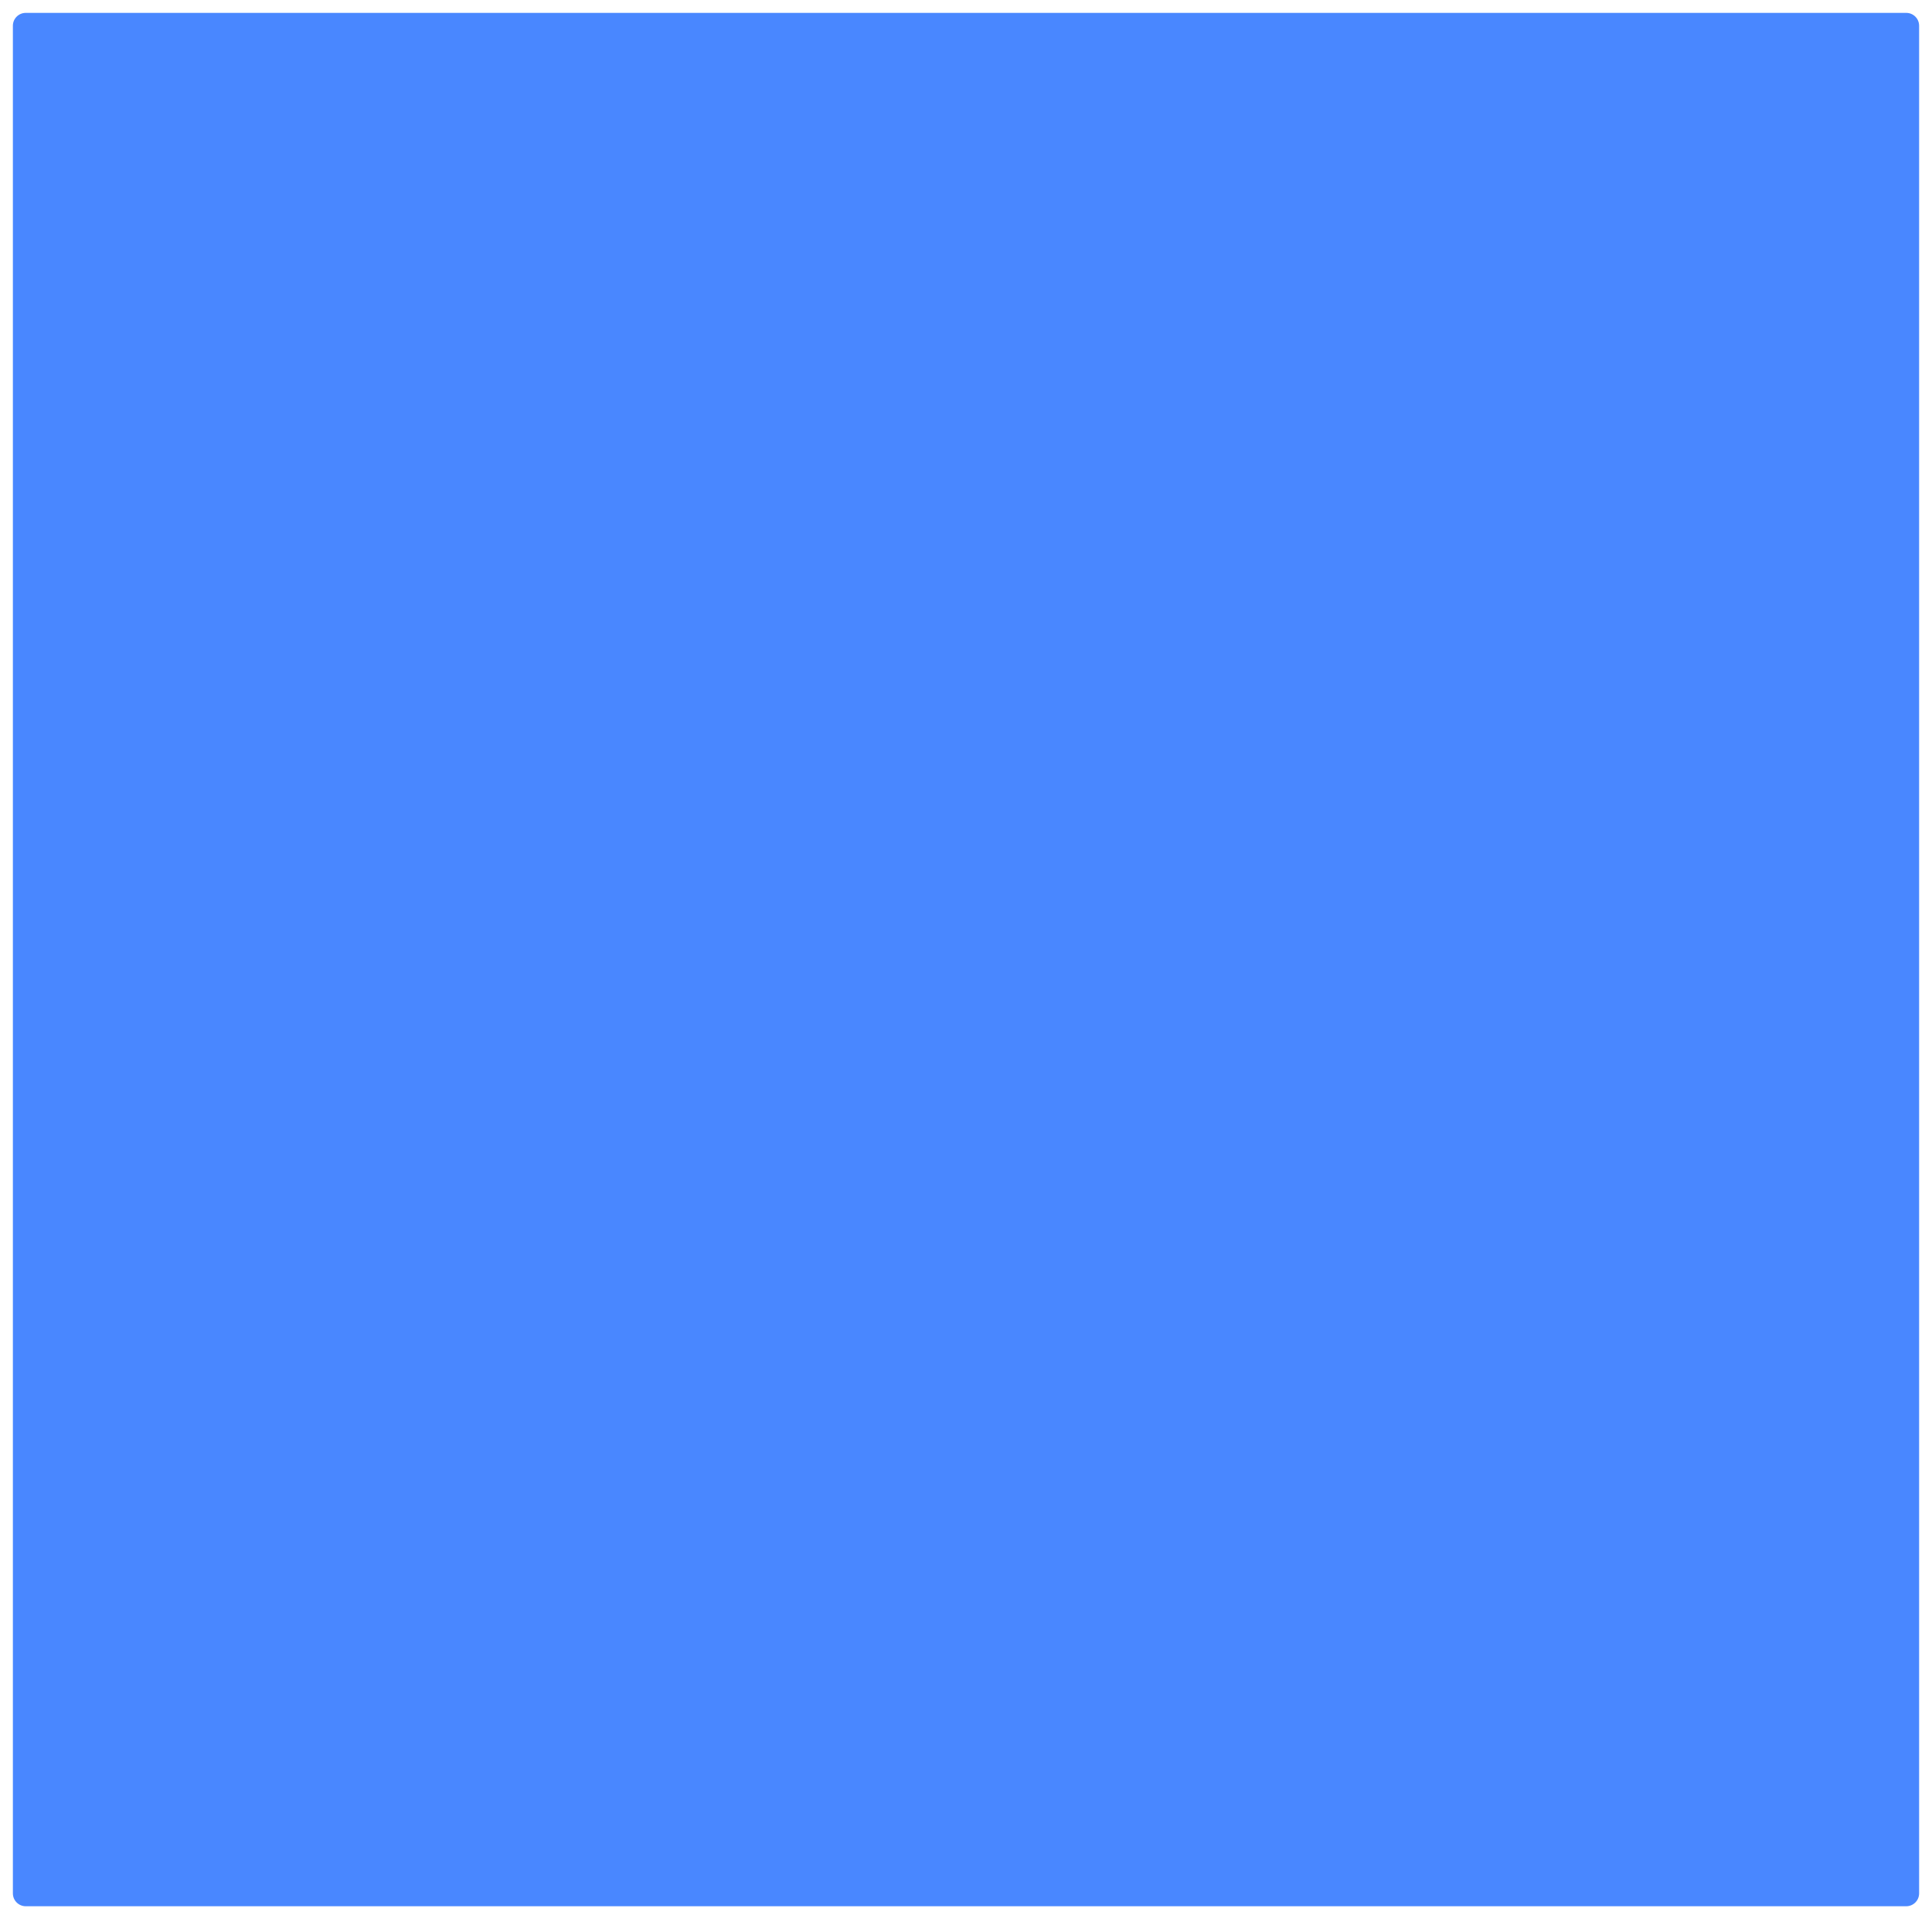
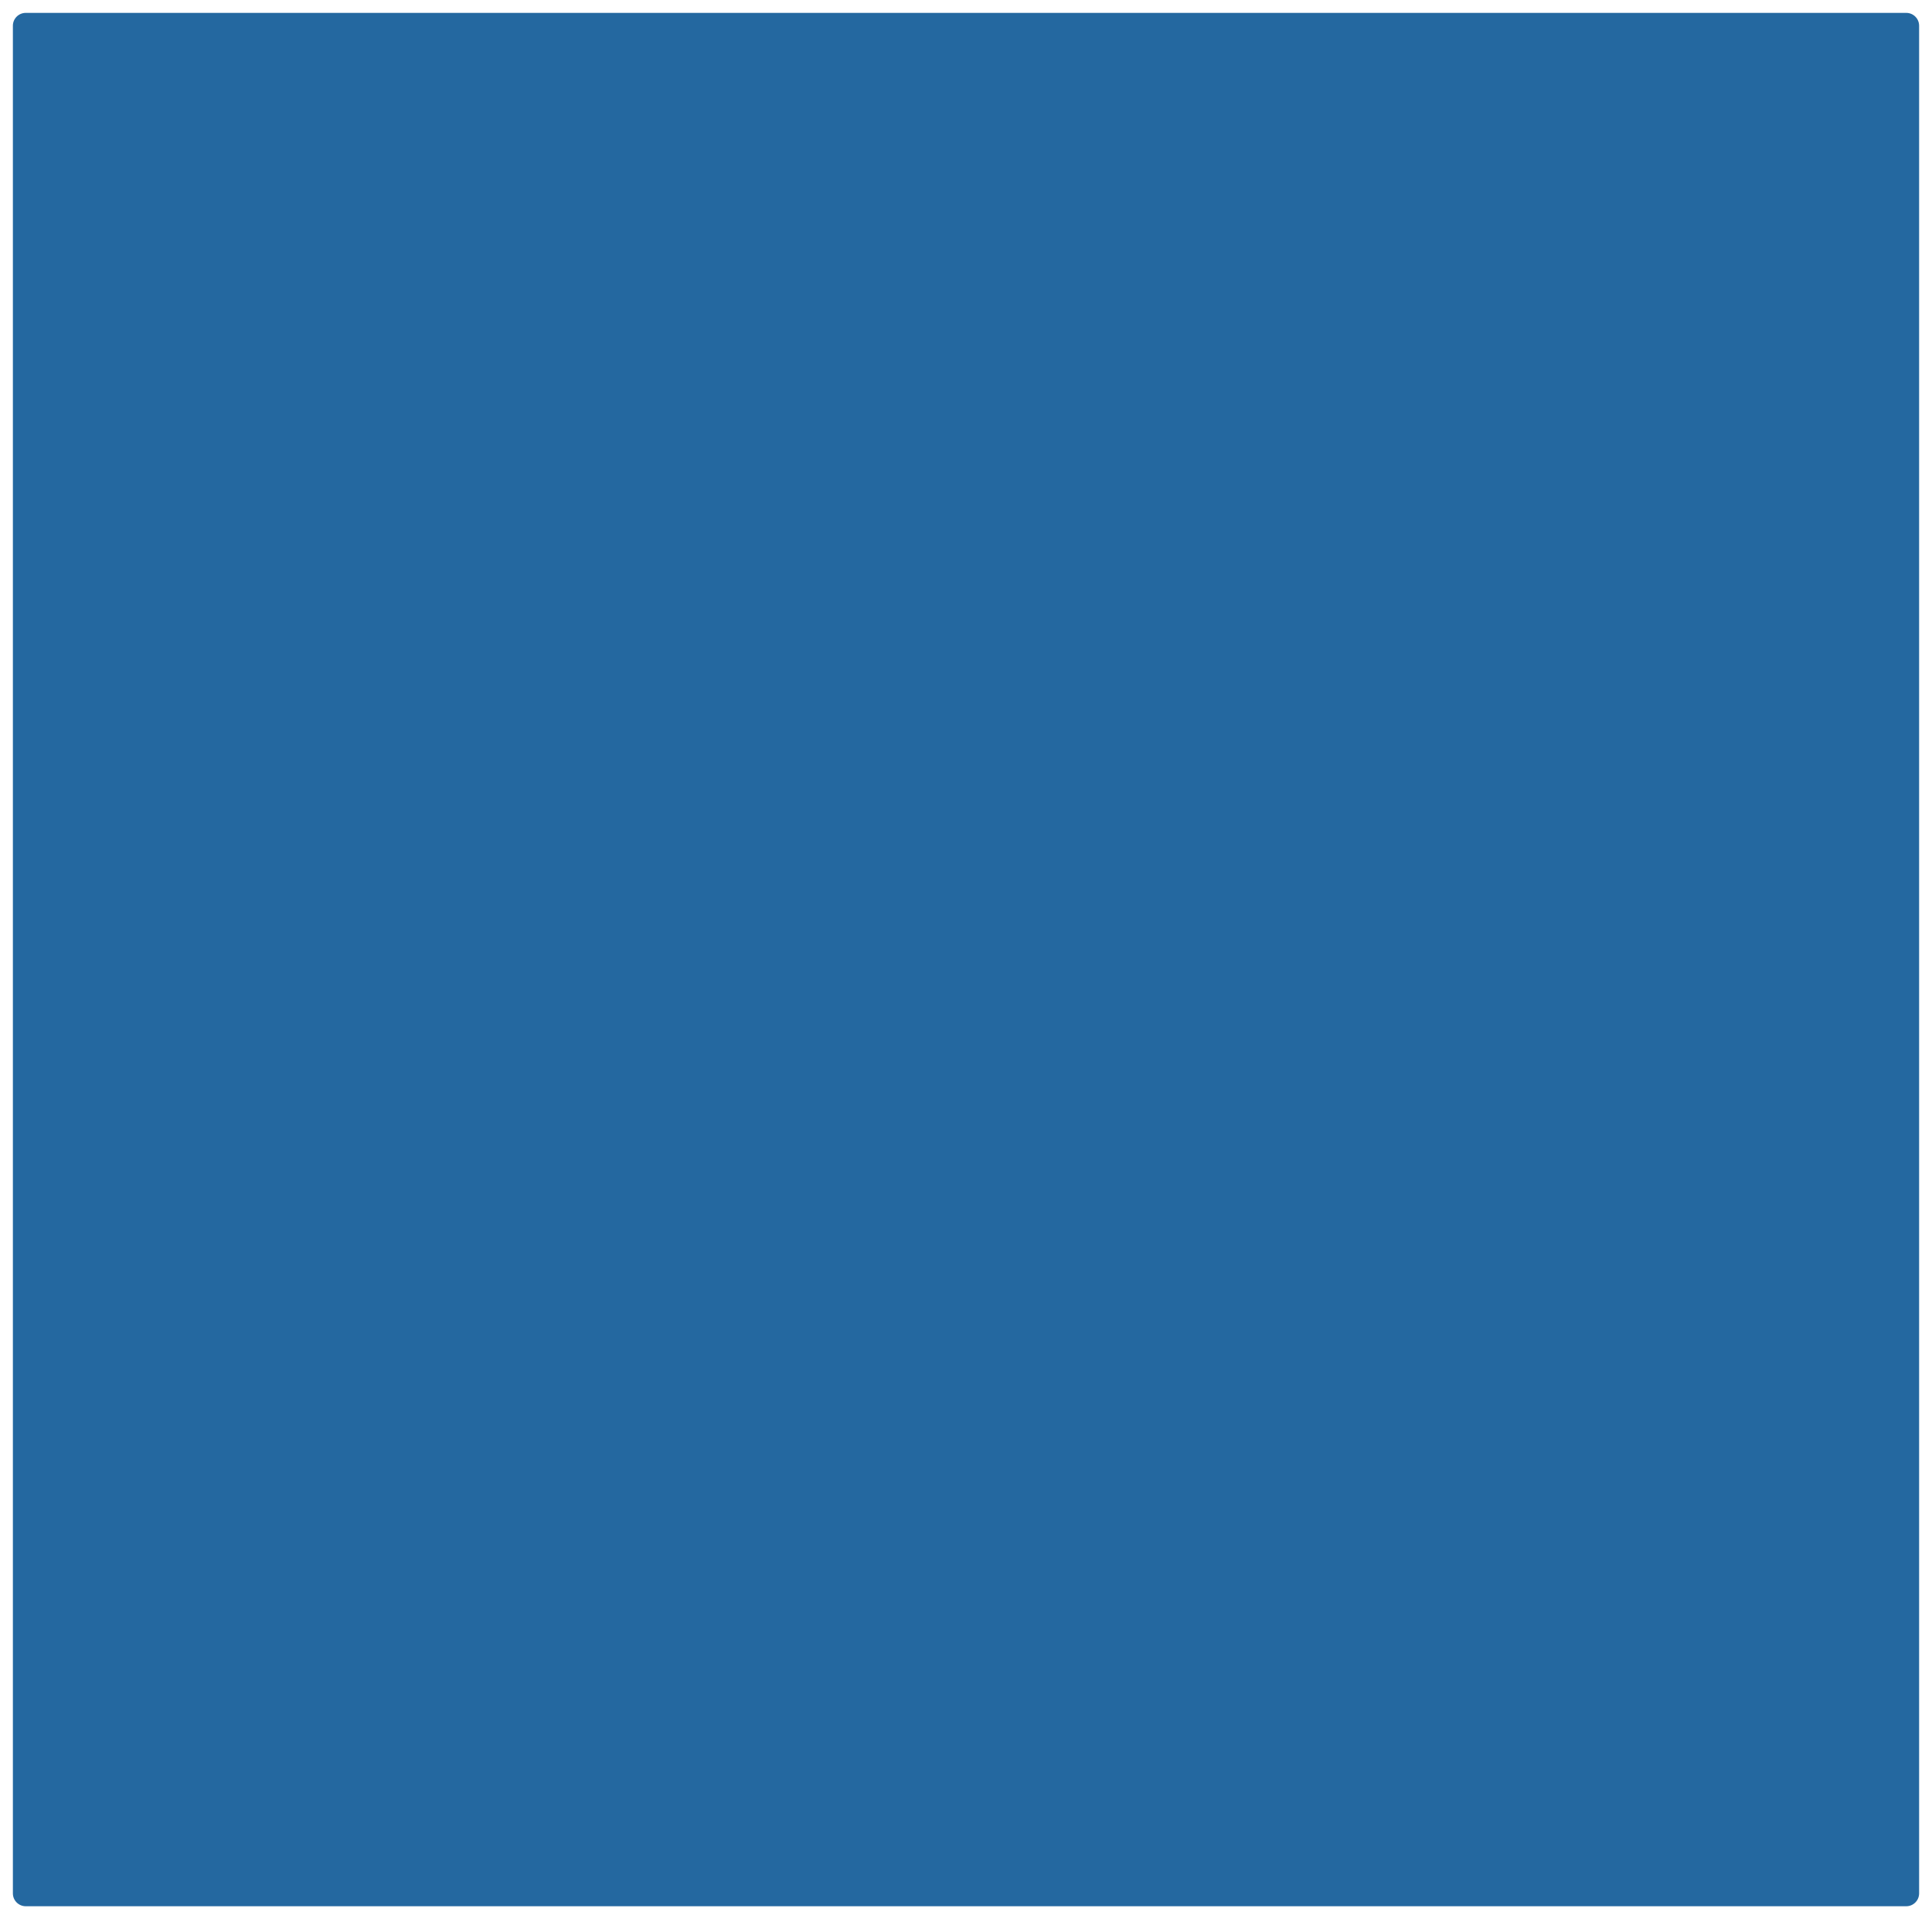
<svg xmlns="http://www.w3.org/2000/svg" width="150" height="150" viewBox="0 0 150 150" id="svg2" version="1.1">
  <defs id="defs4">
    <clipPath id="clipPath6">
      <rect y="1040.22" x="505" height="150" width="150" opacity="0.2" fill-rule="evenodd" color="#000000" rx="42" id="rect8" />
    </clipPath>
  </defs>
-   <rect style="fill:#4987ff;fill-opacity:1;stroke-width:0;stroke-miterlimit:4;stroke-dasharray:none" id="rect2995" width="148" height="147" x="1" y="1" transform="translate(-1e-5,0)" ry="1" />
+   <rect style="fill:#2468a0;fill-opacity:1;stroke-width:0;stroke-miterlimit:4;stroke-dasharray:none" id="rect2995" width="148" height="147" x="1" y="1" transform="translate(-1e-5,0)" ry="1" />
</svg>
